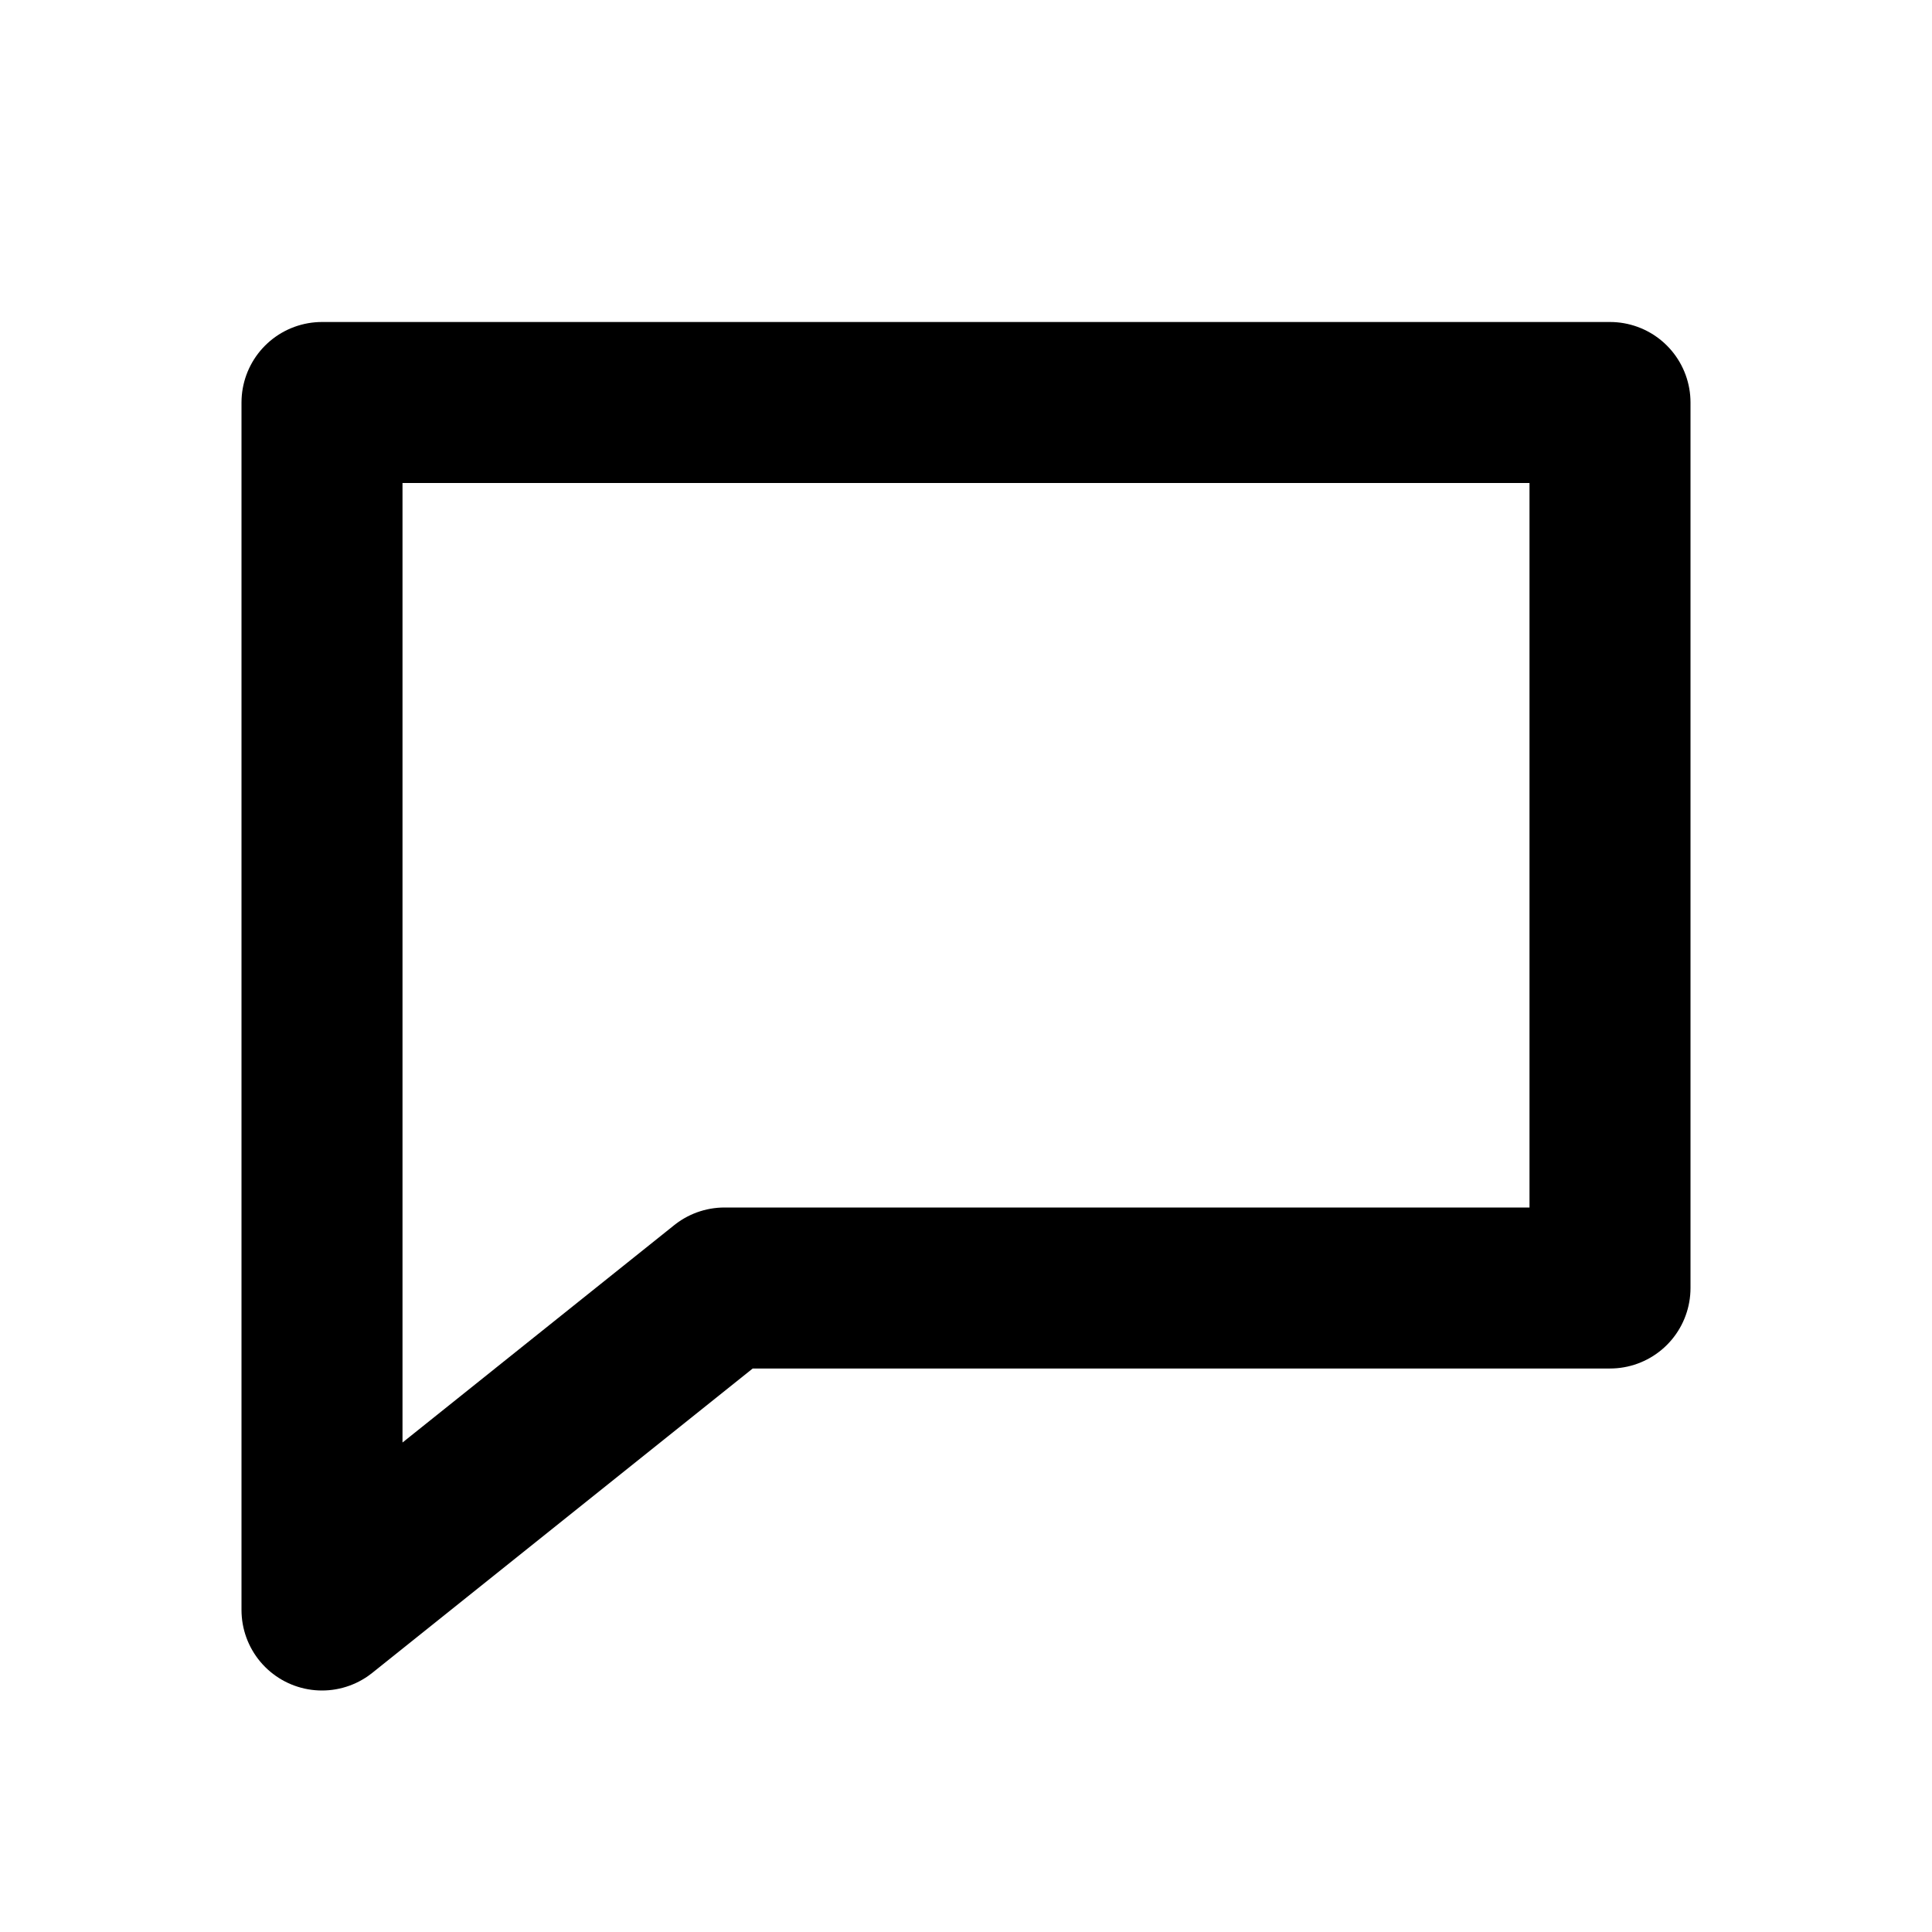
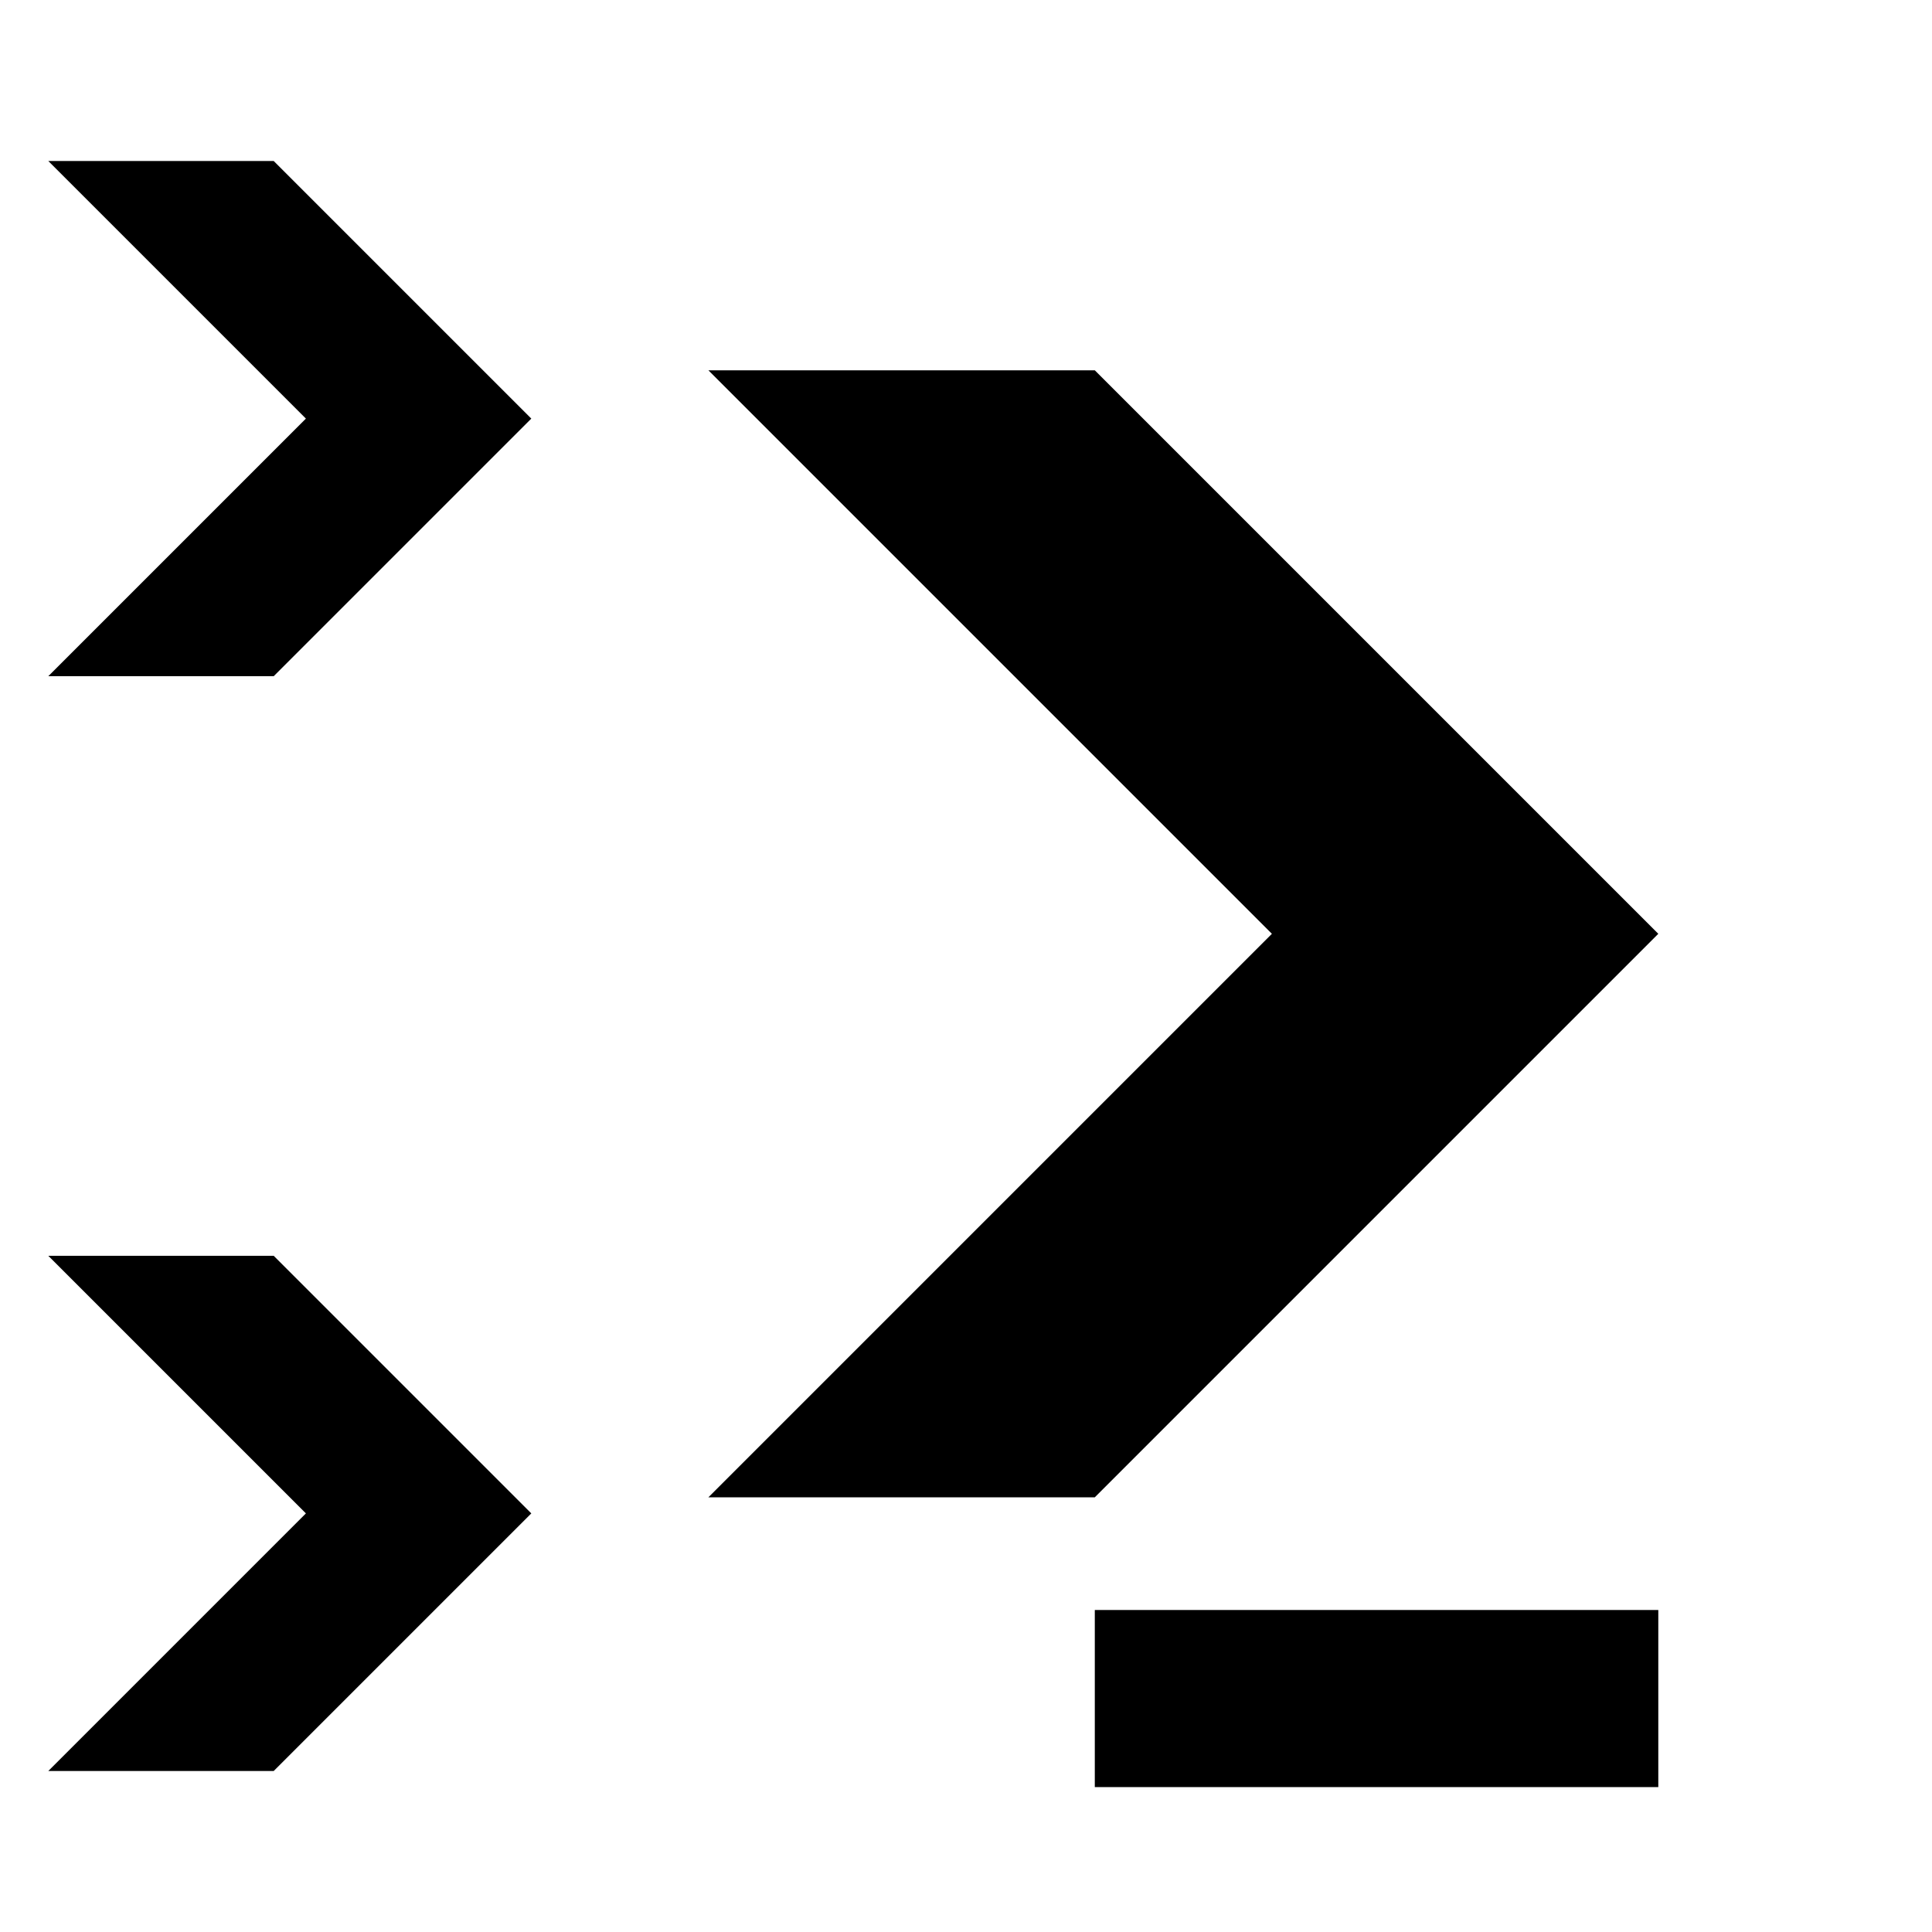
- <svg xmlns="http://www.w3.org/2000/svg" role="img" width="24" height="24" viewBox="0 0 24 24" fill="none" stroke="currentColor" stroke-width="2" stroke-linecap="round" stroke-linejoin="round">
-   <path d="M4 5h16v11H9l-5 4z" />
+ <svg xmlns="http://www.w3.org/2000/svg" role="img" width="24" height="24" viewBox="0 0 24 24" fill="currentColor">
+   <polygon points="0.6,2 3.4,2 6.6,5.2 3.4,8.4 0.6,8.4 3.8,5.2" />
+   <polygon points="0.6,15.6 3.4,15.6 6.6,18.8 3.4,22 0.6,22 3.8,18.8" />
+   <polygon points="8.8,4.6 13.6,4.6 20.6,11.6 13.6,18.6 8.8,18.6 15.8,11.6" />
+   <rect x="13.6" y="20" width="7" height="2.2" />
</svg>
